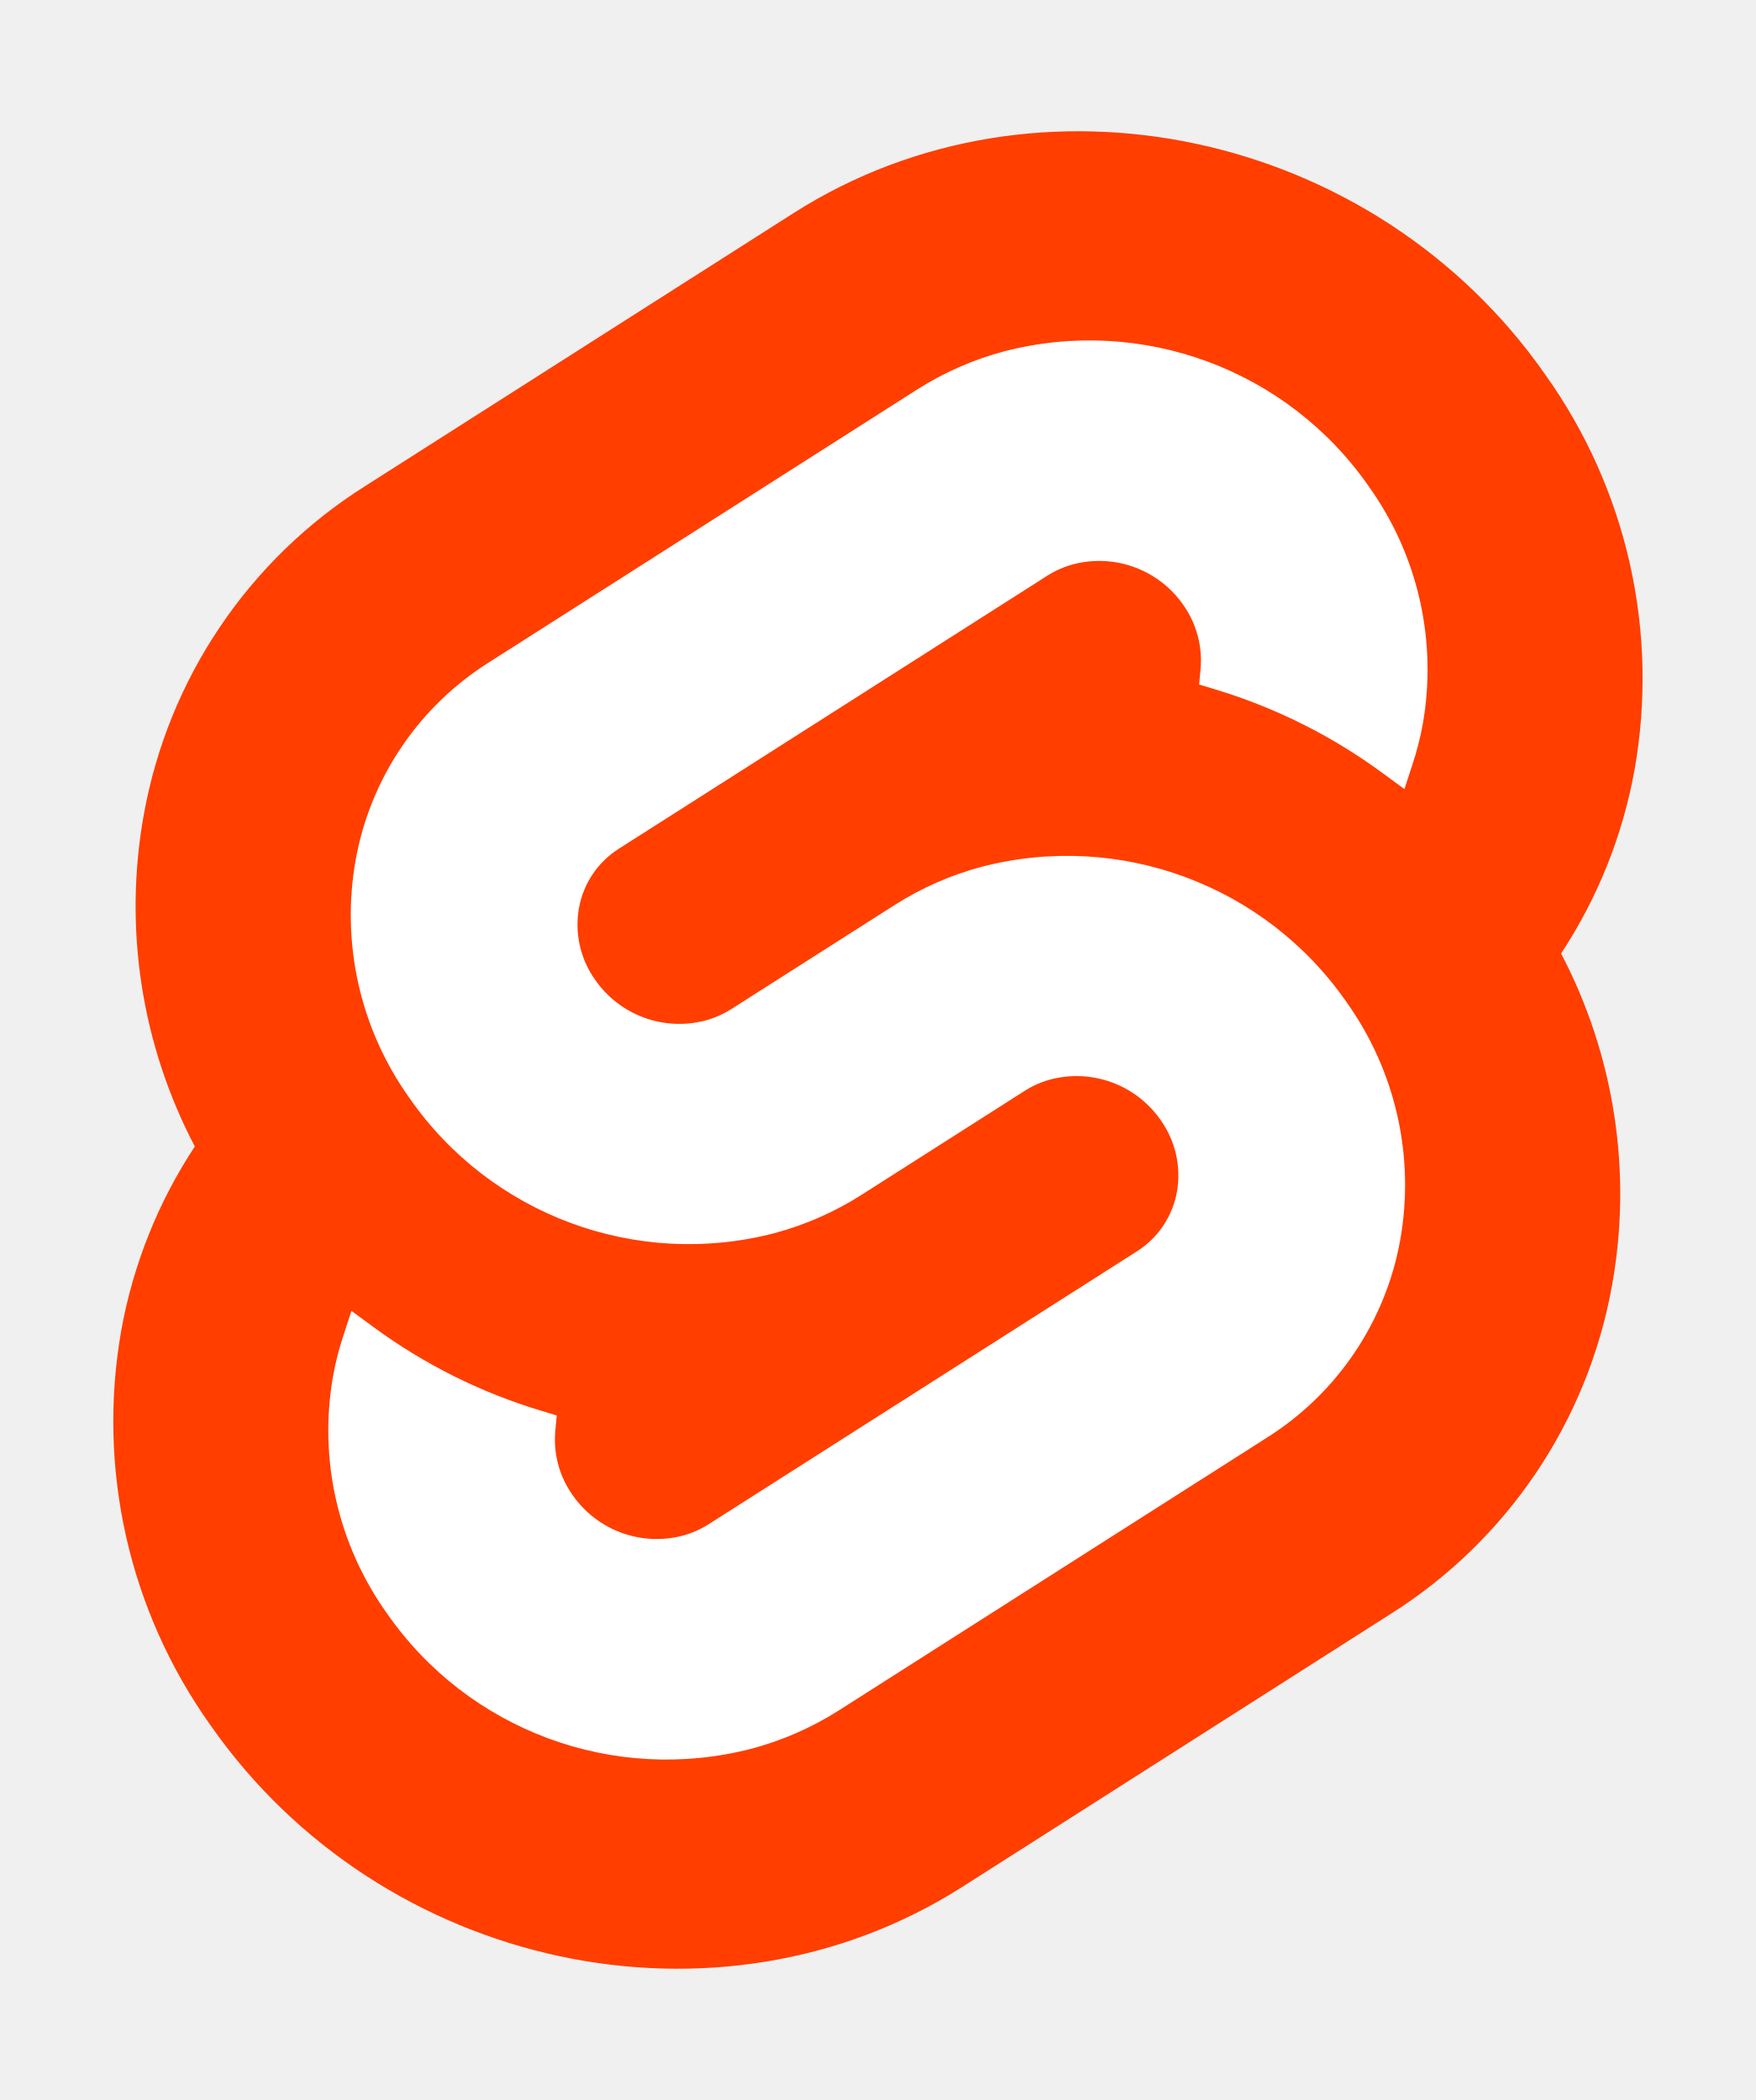
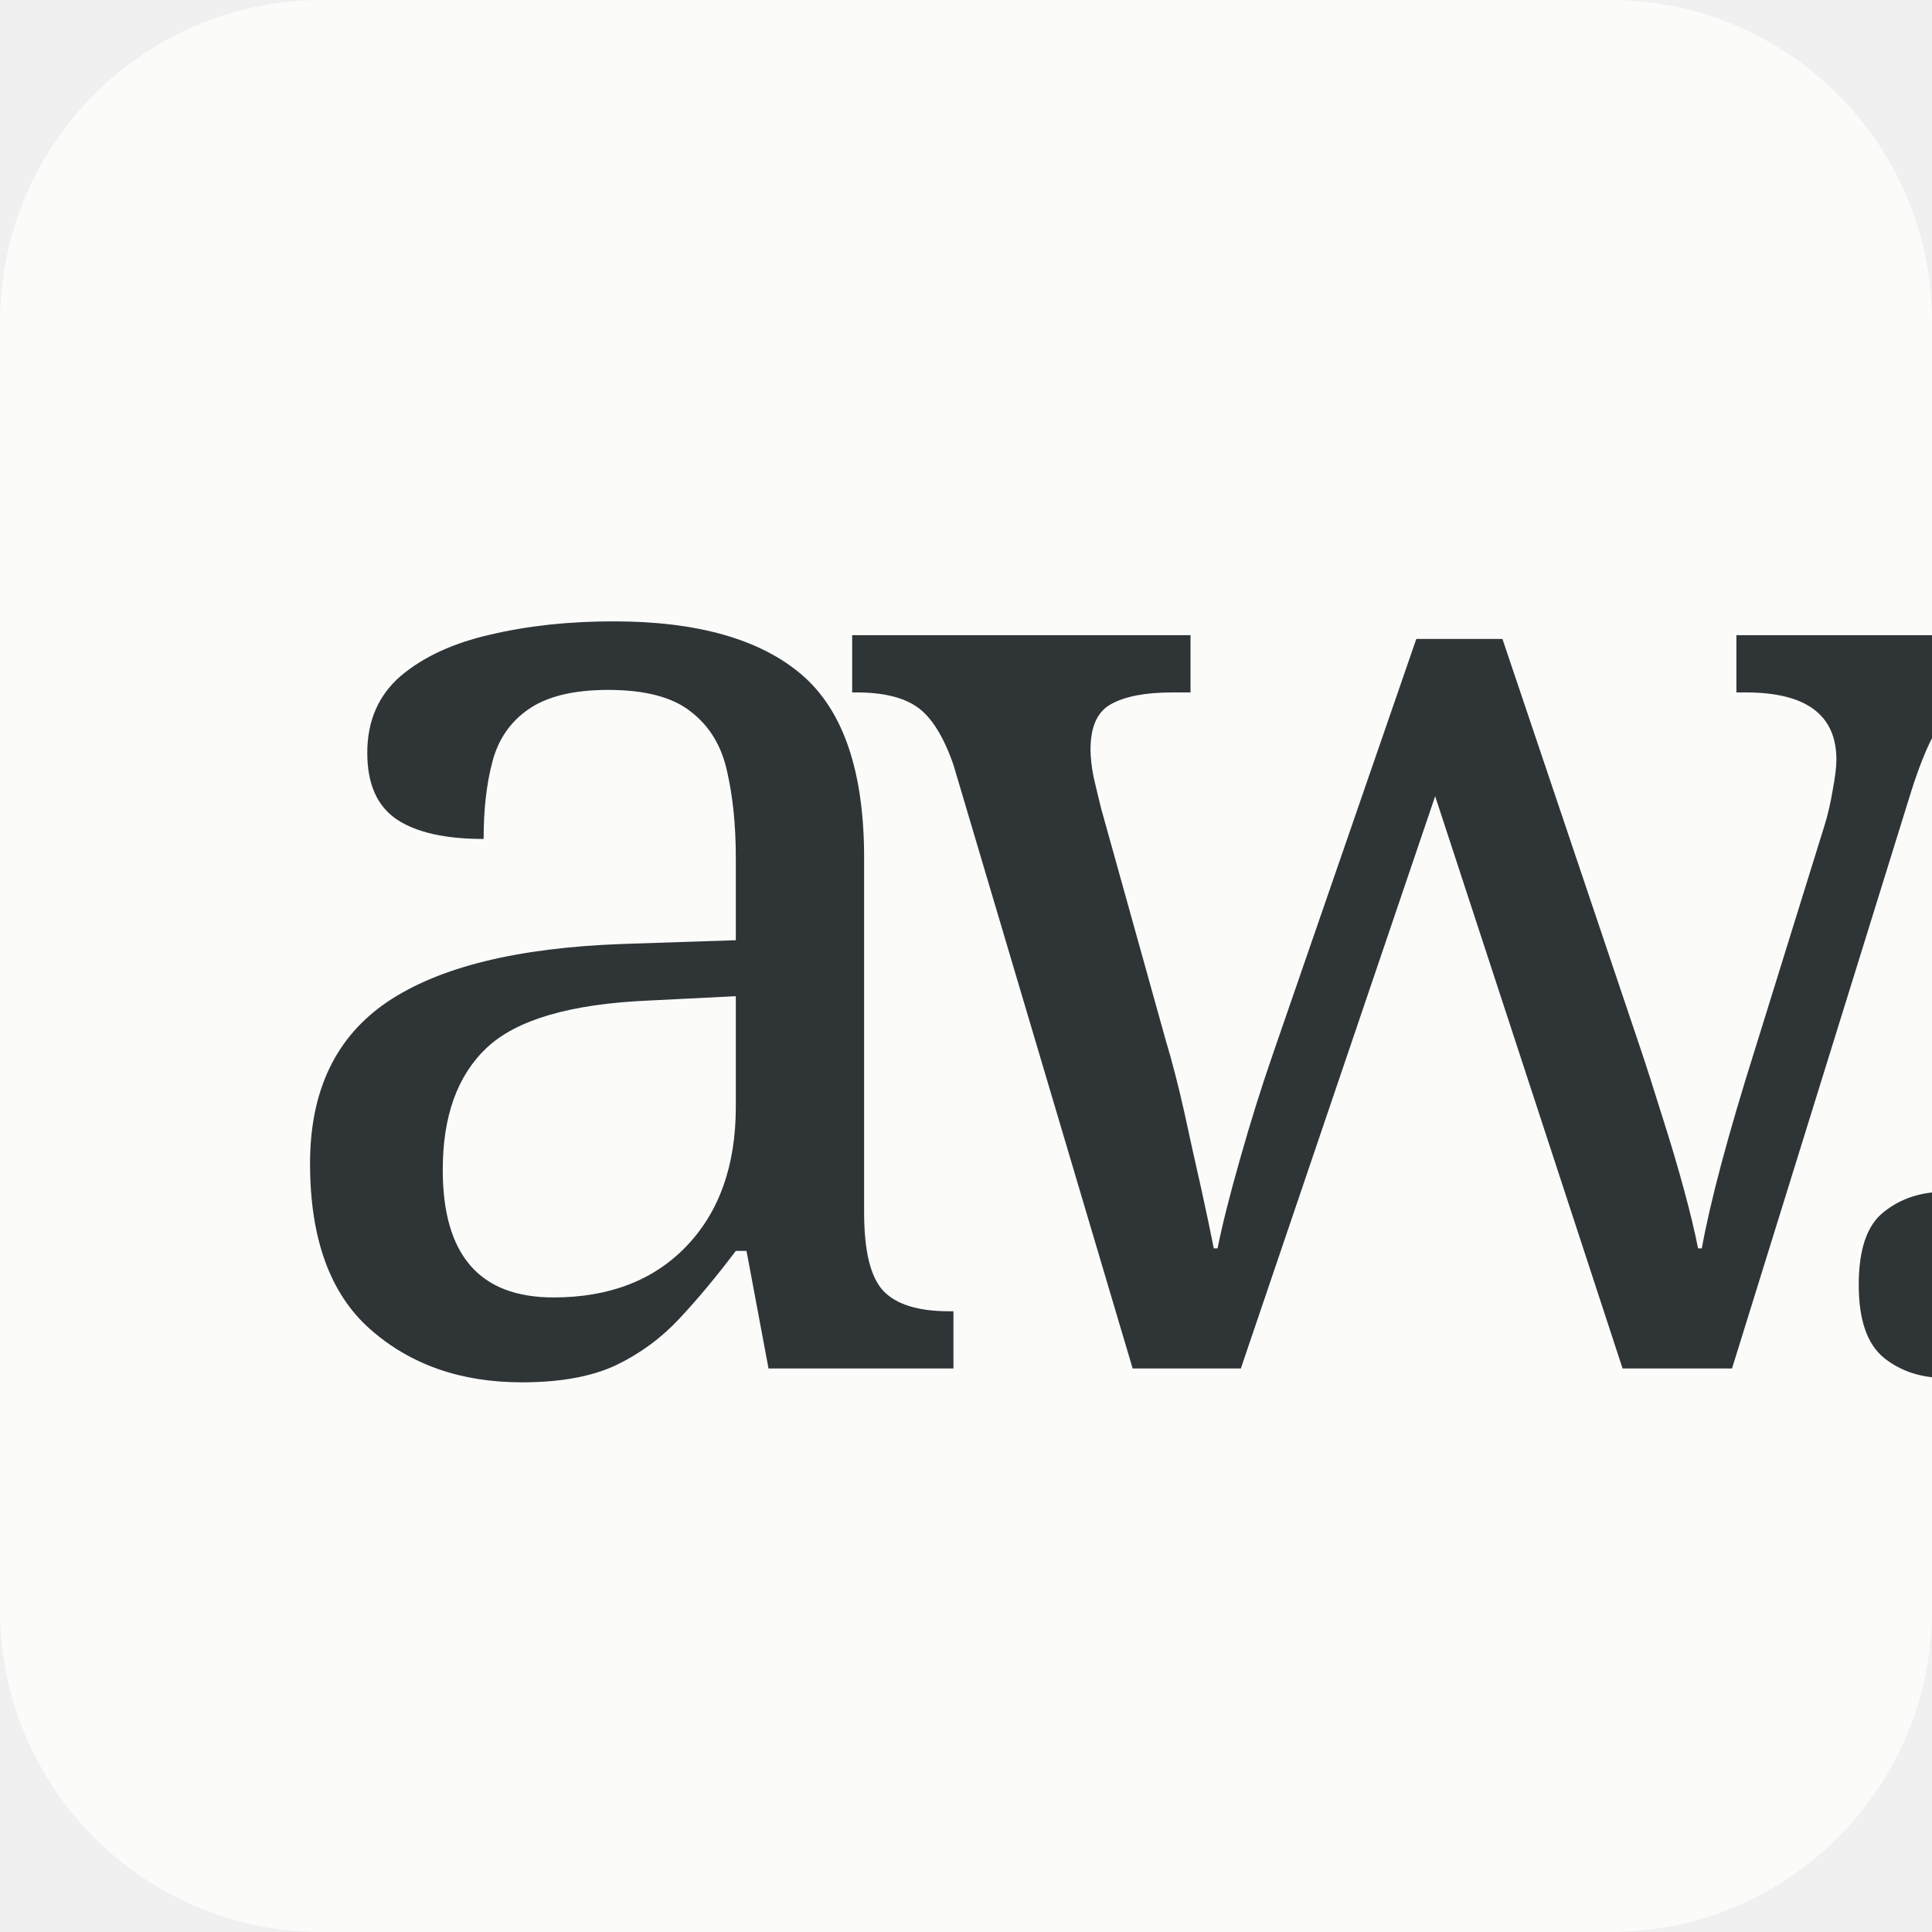
- <svg xmlns="http://www.w3.org/2000/svg" width="107" height="128" viewBox="0 0 107 128">
-   <path d="M94.157 22.819c-10.4-14.885-30.94-19.297-45.792-9.835L22.282 29.608A29.92 29.92 0 0 0 8.764 49.65a31.5 31.5 0 0 0 3.108 20.231 30 30 0 0 0-4.477 11.183 31.9 31.9 0 0 0 5.448 24.116c10.402 14.887 30.942 19.297 45.791 9.835l26.083-16.624A29.92 29.92 0 0 0 98.235 78.35a31.53 31.53 0 0 0-3.105-20.232 30 30 0 0 0 4.474-11.182 31.88 31.88 0 0 0-5.447-24.116" style="fill:#ff3e00" />
-   <path d="M45.817 106.582a20.72 20.72 0 0 1-22.237-8.243 19.17 19.17 0 0 1-3.277-14.503 18 18 0 0 1 .624-2.435l.49-1.498 1.337.981a33.6 33.6 0 0 0 10.203 5.098l.97.294-.09.968a5.85 5.85 0 0 0 1.052 3.878 6.24 6.24 0 0 0 6.695 2.485 5.8 5.8 0 0 0 1.603-.704L69.27 76.28a5.43 5.43 0 0 0 2.45-3.631 5.8 5.8 0 0 0-.987-4.371 6.24 6.24 0 0 0-6.698-2.487 5.7 5.7 0 0 0-1.6.704l-9.953 6.345a19 19 0 0 1-5.296 2.326 20.72 20.72 0 0 1-22.237-8.243 19.17 19.17 0 0 1-3.277-14.502 17.99 17.99 0 0 1 8.13-12.052l26.081-16.623a19 19 0 0 1 5.3-2.329 20.72 20.72 0 0 1 22.237 8.243 19.17 19.17 0 0 1 3.277 14.503 18 18 0 0 1-.624 2.435l-.49 1.498-1.337-.98a33.6 33.6 0 0 0-10.203-5.1l-.97-.294.09-.968a5.86 5.86 0 0 0-1.052-3.878 6.24 6.24 0 0 0-6.696-2.485 5.8 5.8 0 0 0-1.602.704L37.73 51.72a5.42 5.42 0 0 0-2.449 3.63 5.79 5.79 0 0 0 .986 4.372 6.24 6.24 0 0 0 6.698 2.486 5.8 5.8 0 0 0 1.602-.704l9.952-6.342a19 19 0 0 1 5.295-2.328 20.72 20.72 0 0 1 22.237 8.242 19.17 19.17 0 0 1 3.277 14.503 18 18 0 0 1-8.13 12.053l-26.081 16.622a19 19 0 0 1-5.3 2.328" style="fill:#fff" />
+ <svg xmlns="http://www.w3.org/2000/svg" viewBox="0 0 48 48">
+   <rect width="48" height="48" rx="8" fill="#fbfbfa" />
+   <text x="6" y="34" fill="#2f3437" font-family="Georgia,serif" font-size="34" letter-spacing="-4">aw.</text>
</svg>
